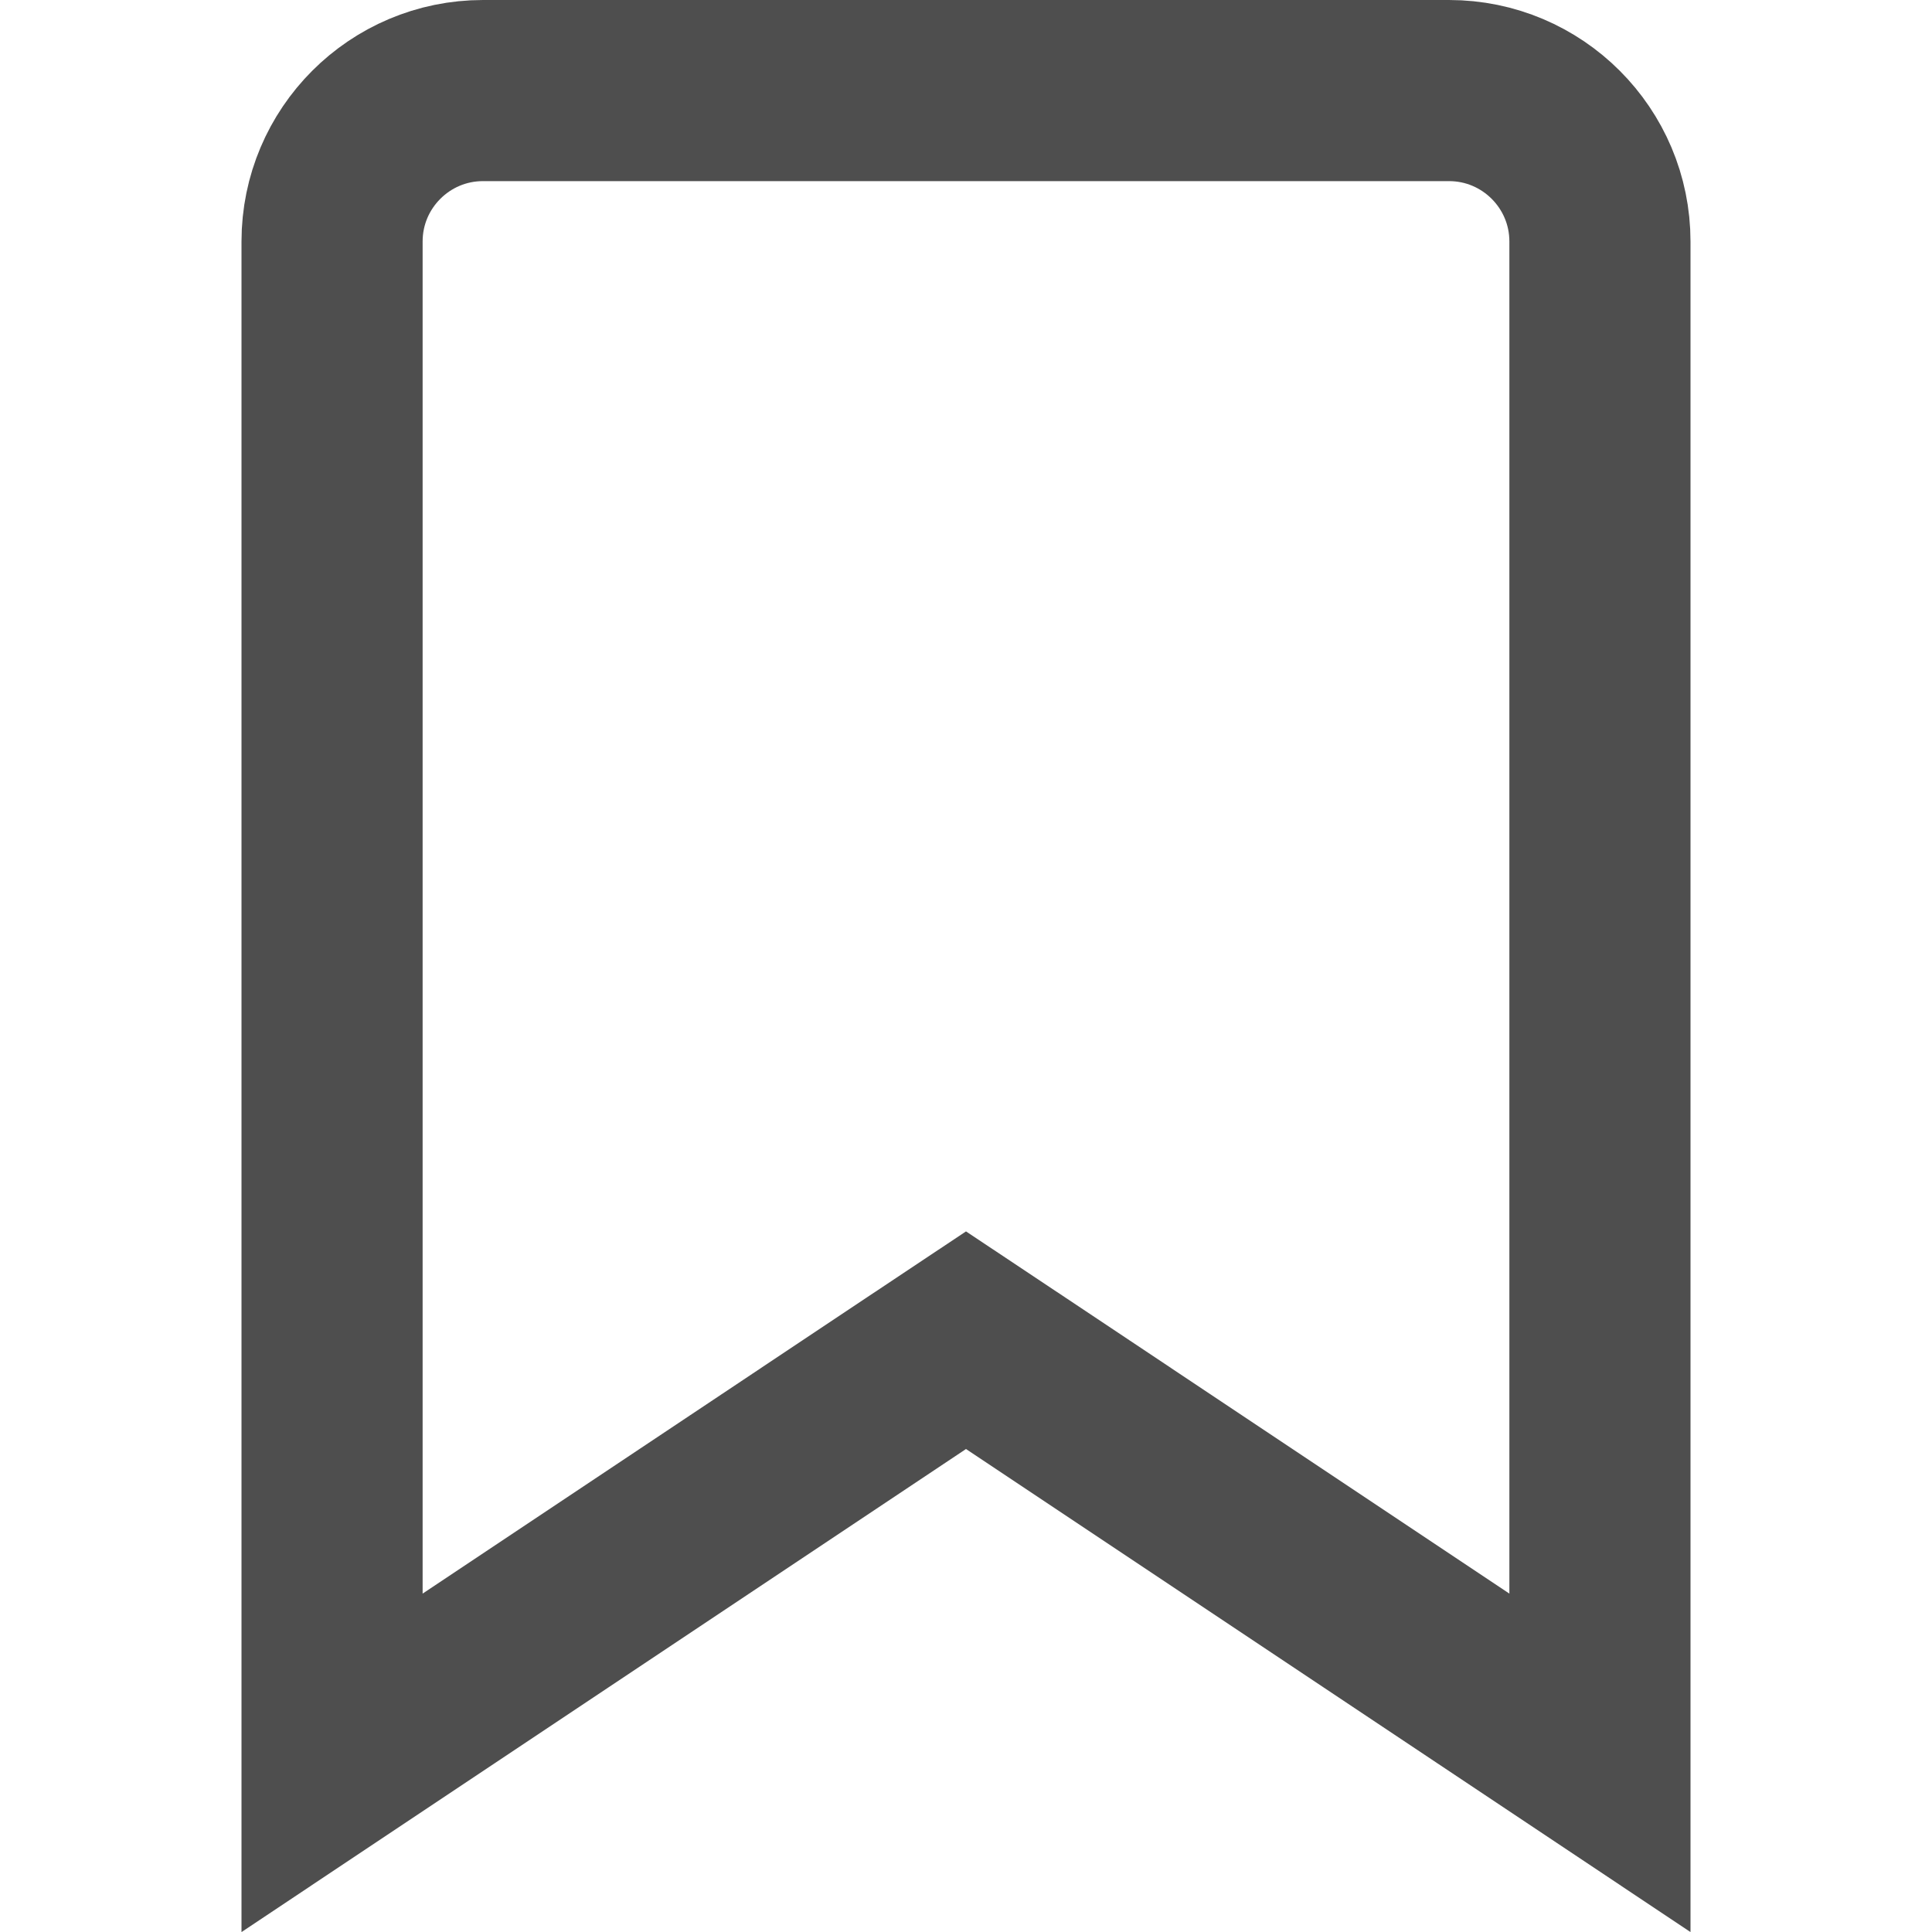
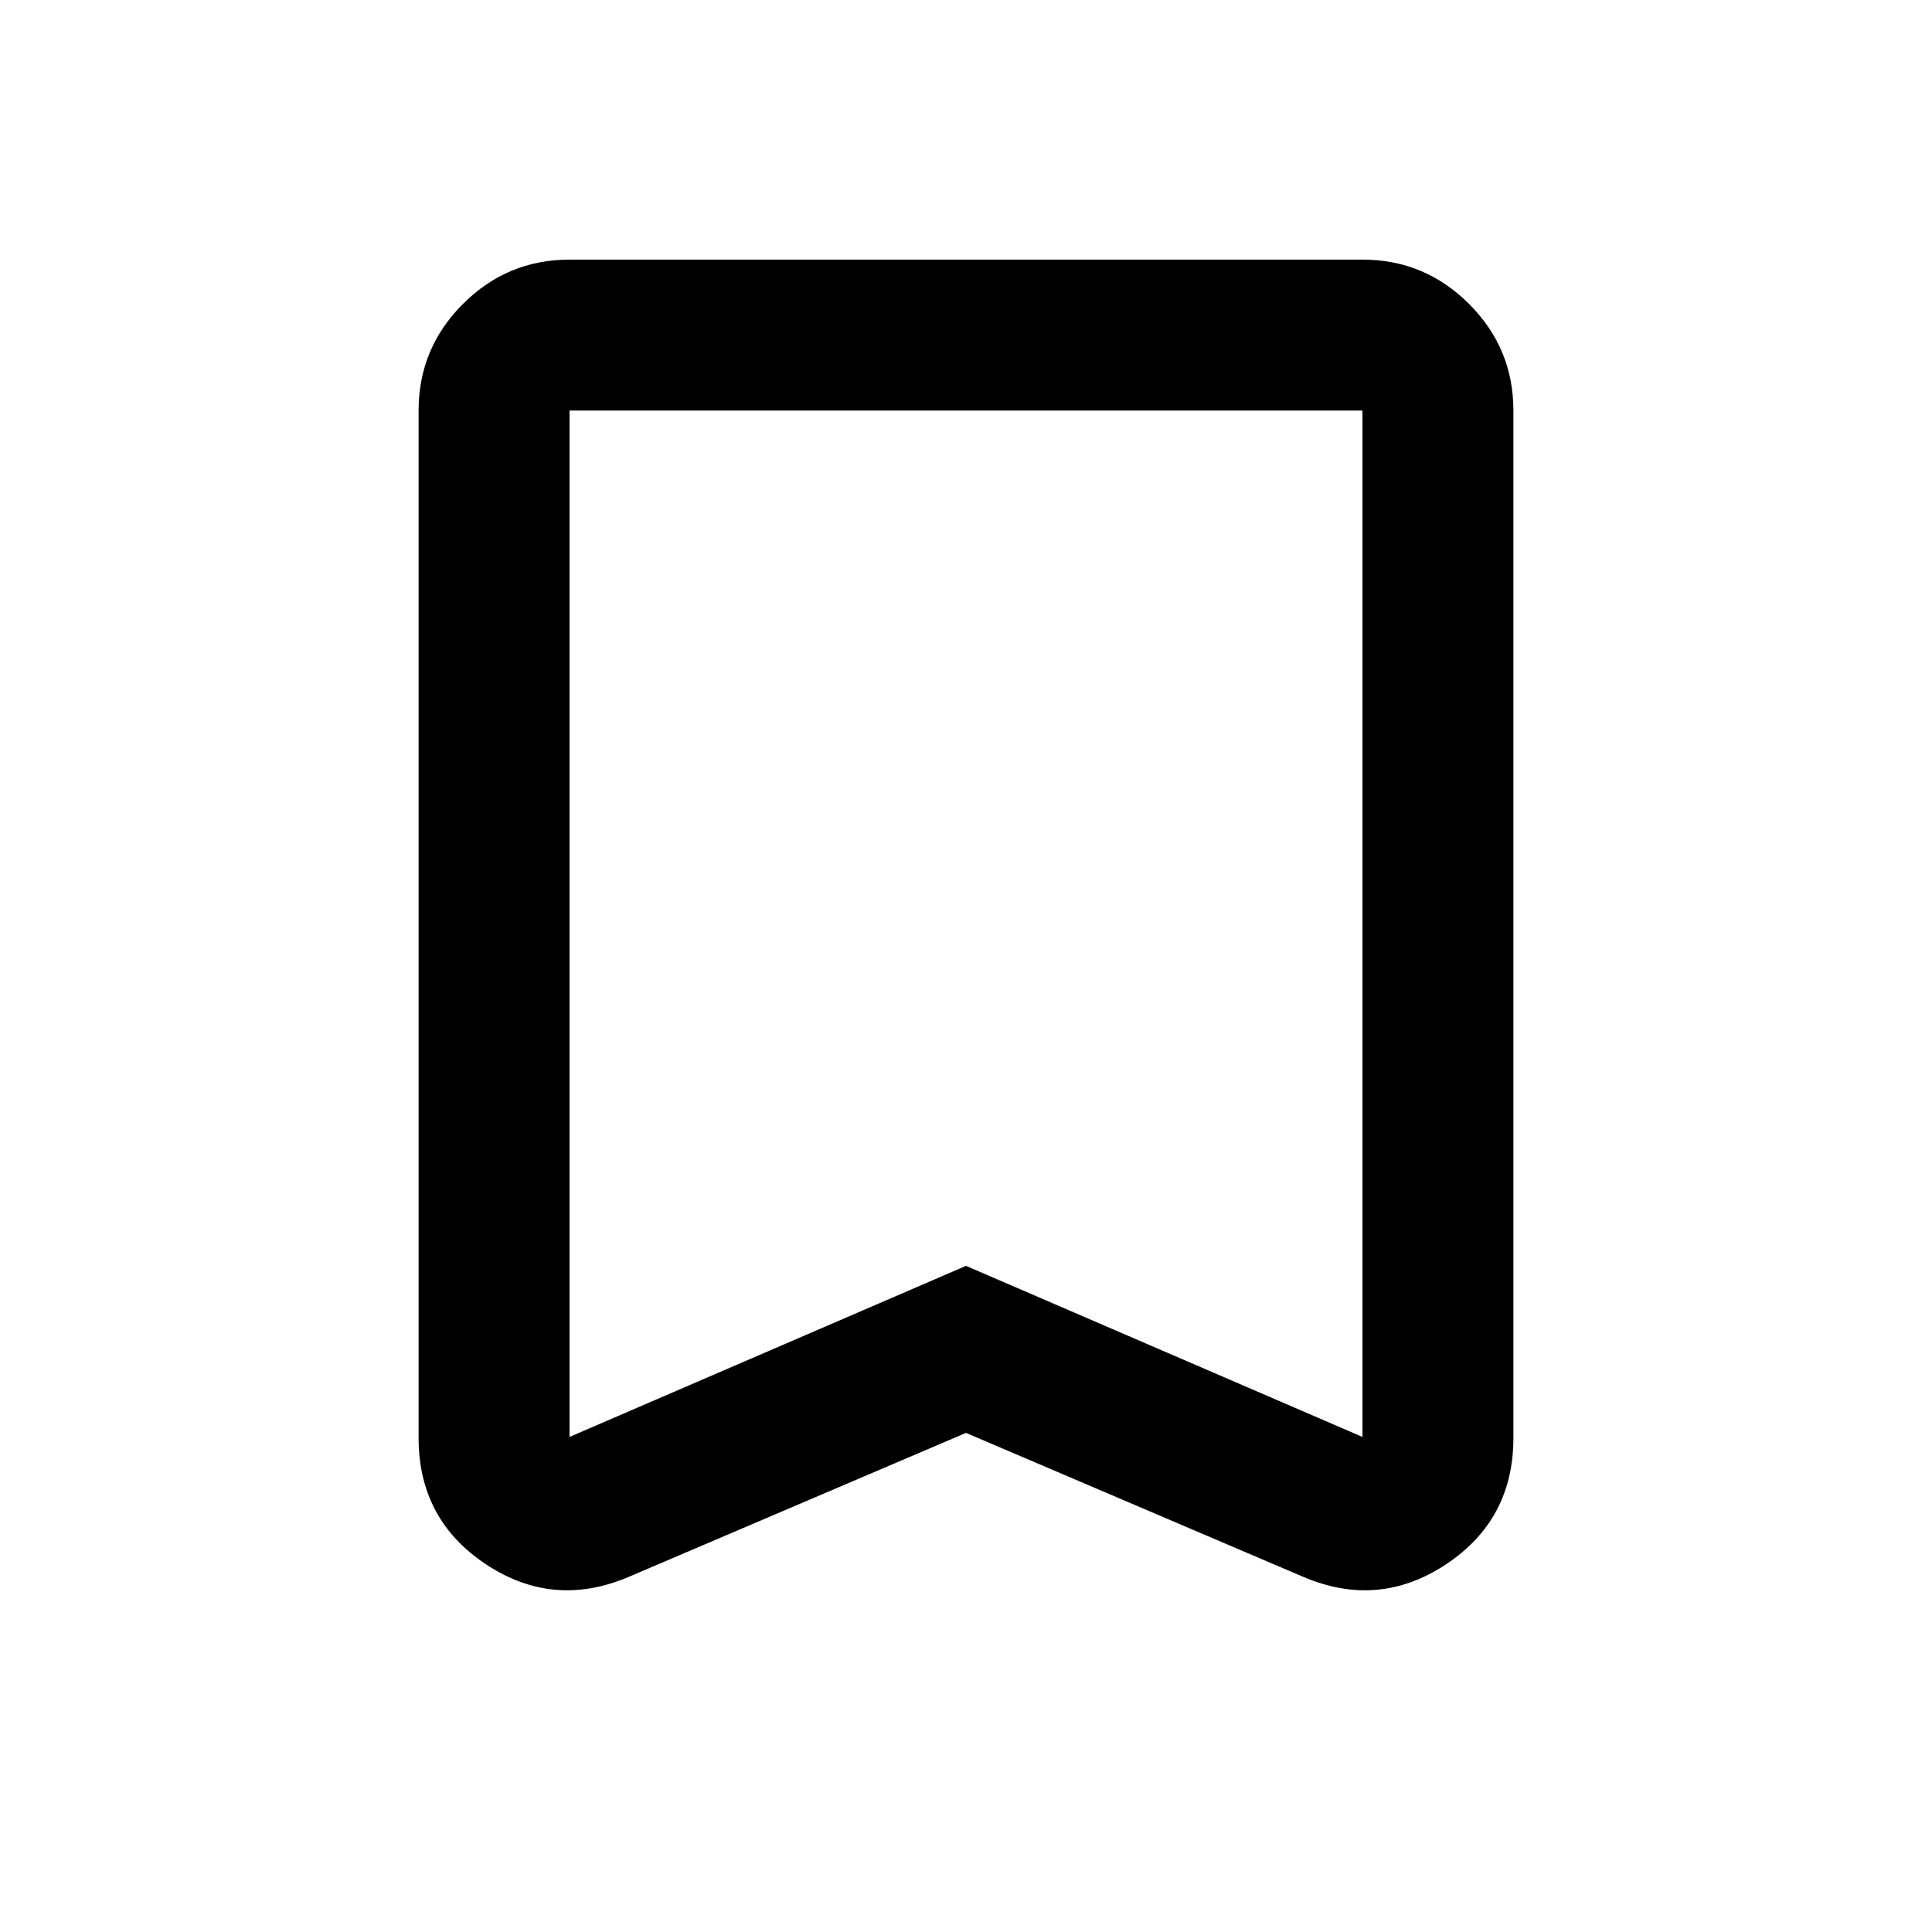
- <svg xmlns="http://www.w3.org/2000/svg" width="16" height="16" viewBox="0 0 16 16" fill="none">
-   <path d="M8.416 11.376L8 11.099L7.584 11.376L2.75 14.599V2C2.75 1.31 3.31 0.75 4 0.75H12C12.69 0.75 13.25 1.31 13.25 2V14.599L8.416 11.376Z" stroke="#4E4E4E" stroke-width="1.5" />
+ <svg viewBox="0 -960 960 960" width="24" height="24">
+   <path d="m480-248-167.5 71.5q-37.5 16-71-6.19-33.5-22.2-33.5-62.81V-756q0-30.94 22.03-52.97Q252.06-831 283-831h394q30.94 0 52.97 22.03Q752-786.94 752-756v510.5q0 40.61-33.5 62.81-33.5 22.19-71 6.19L480-248Zm0-83 197 85v-510H283v510l197-85Zm0-425H283h394-197Z" />
</svg>
